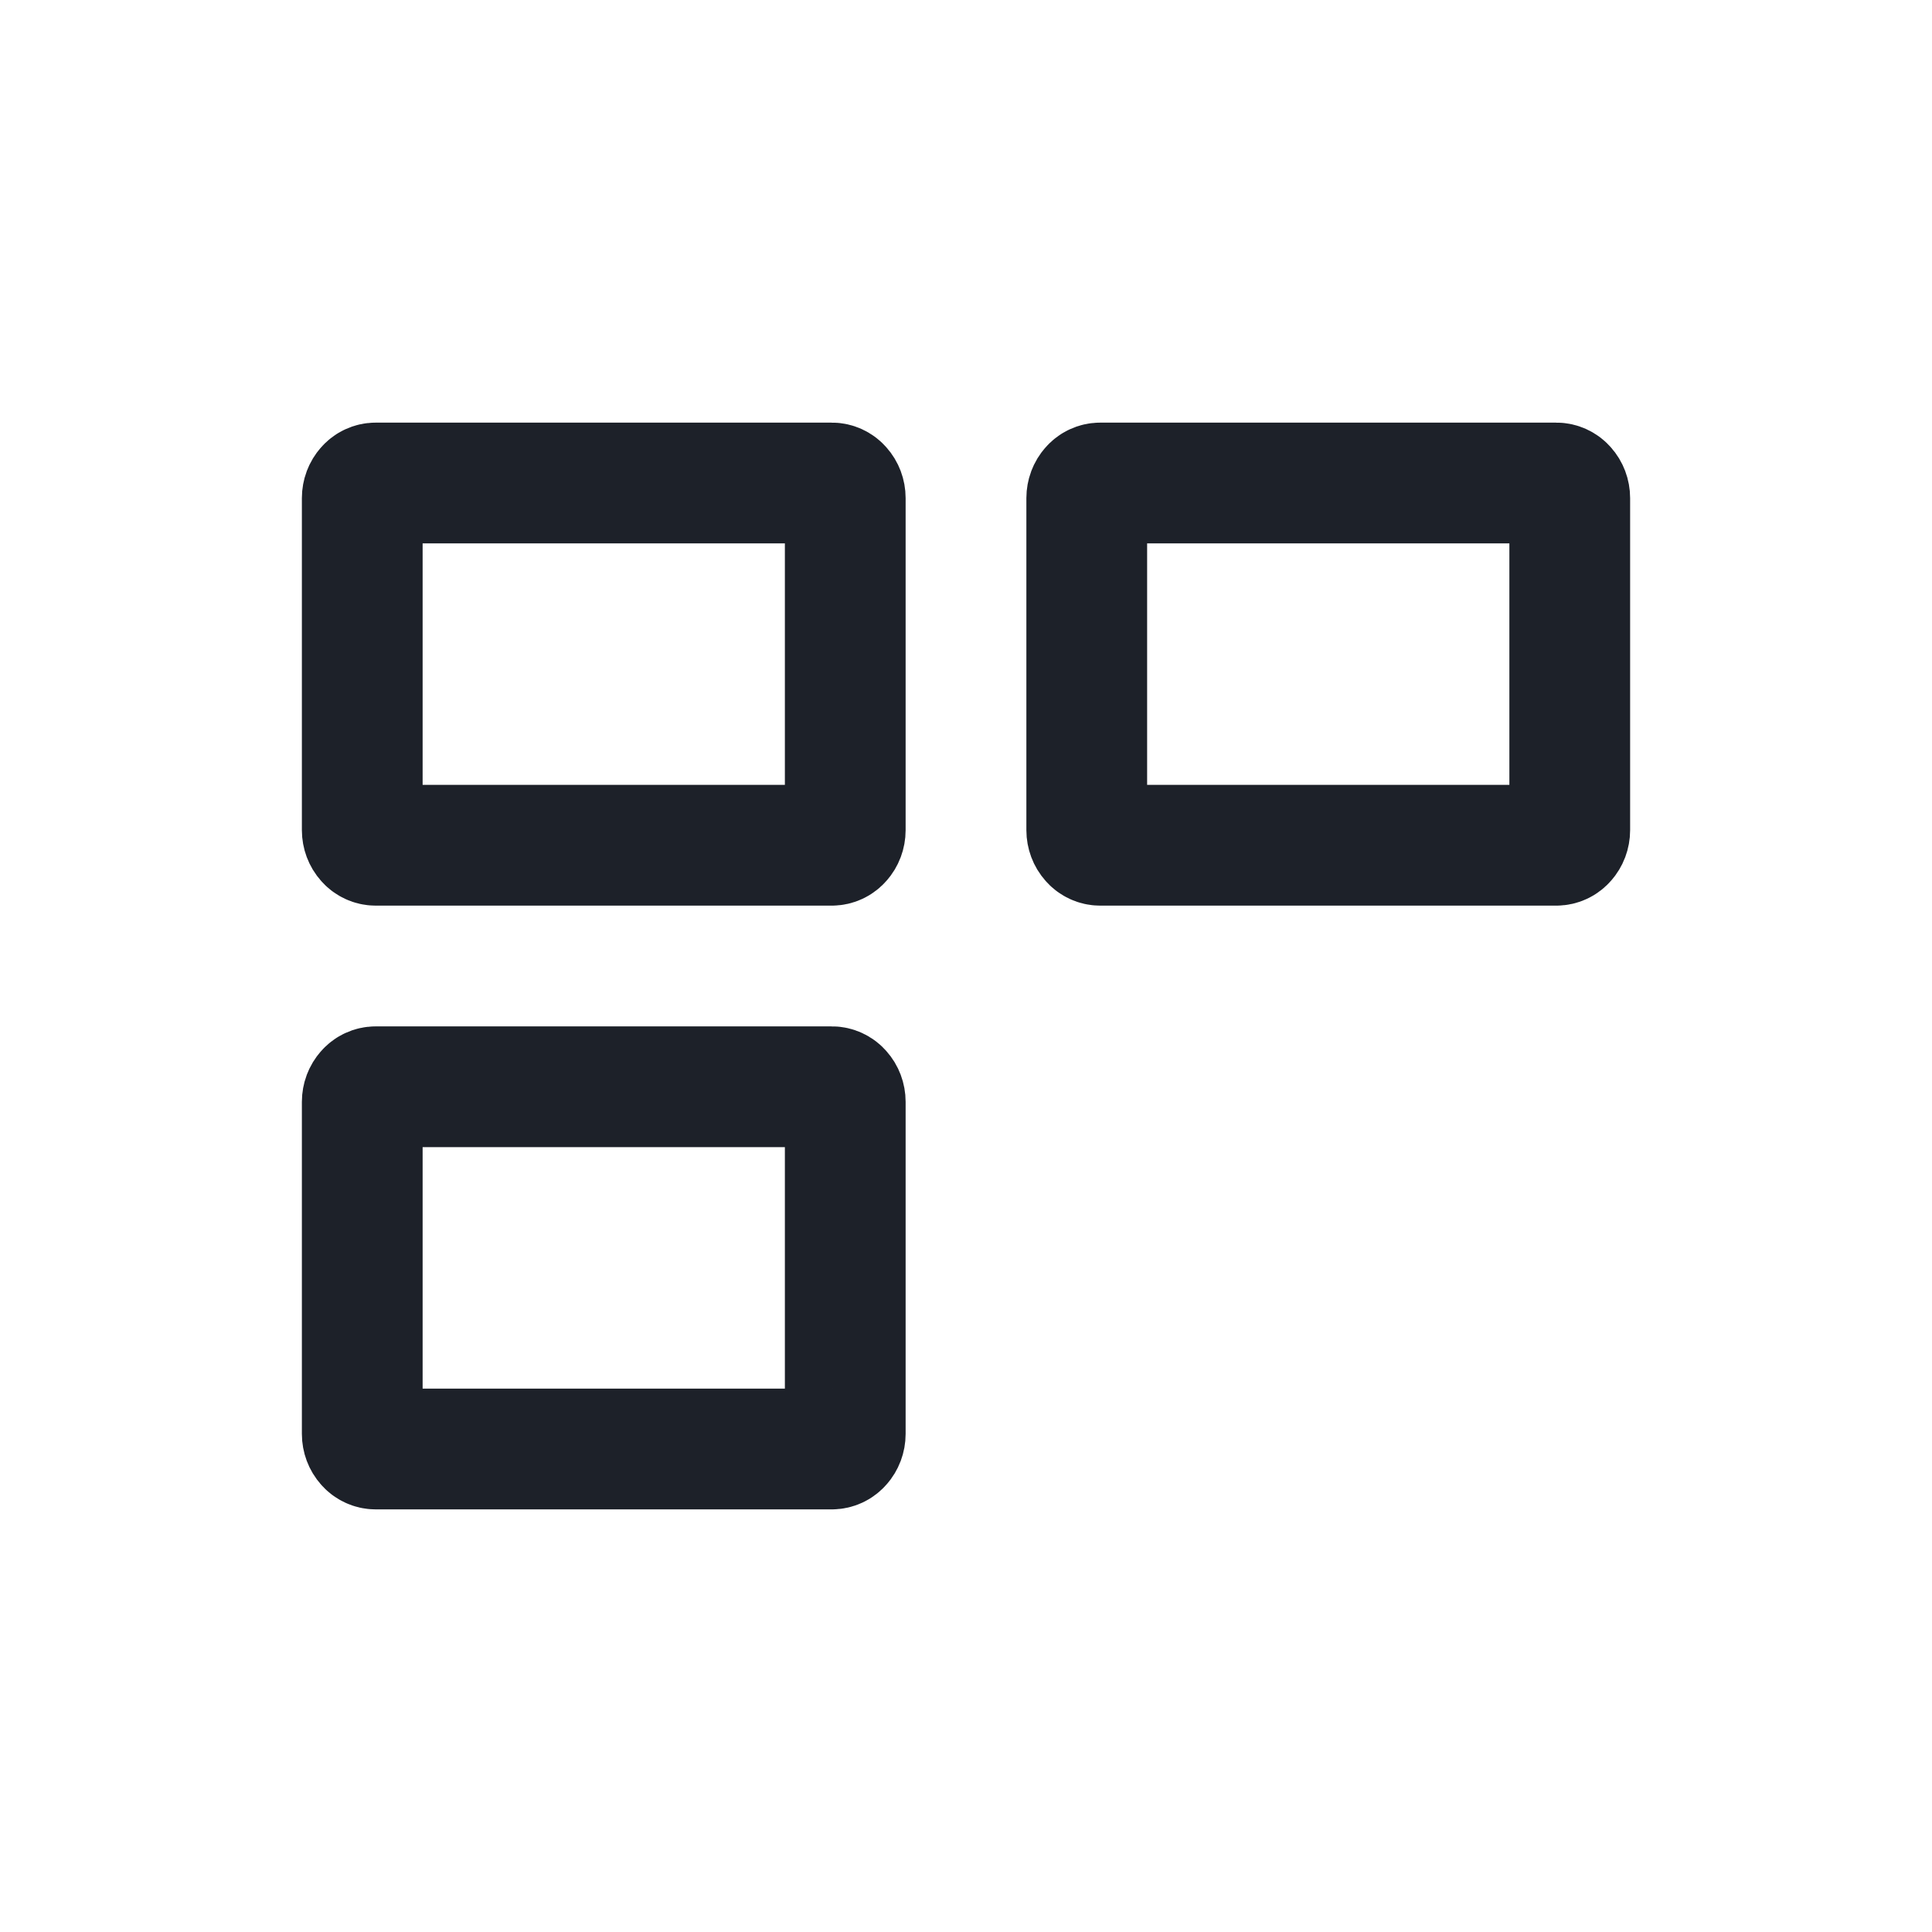
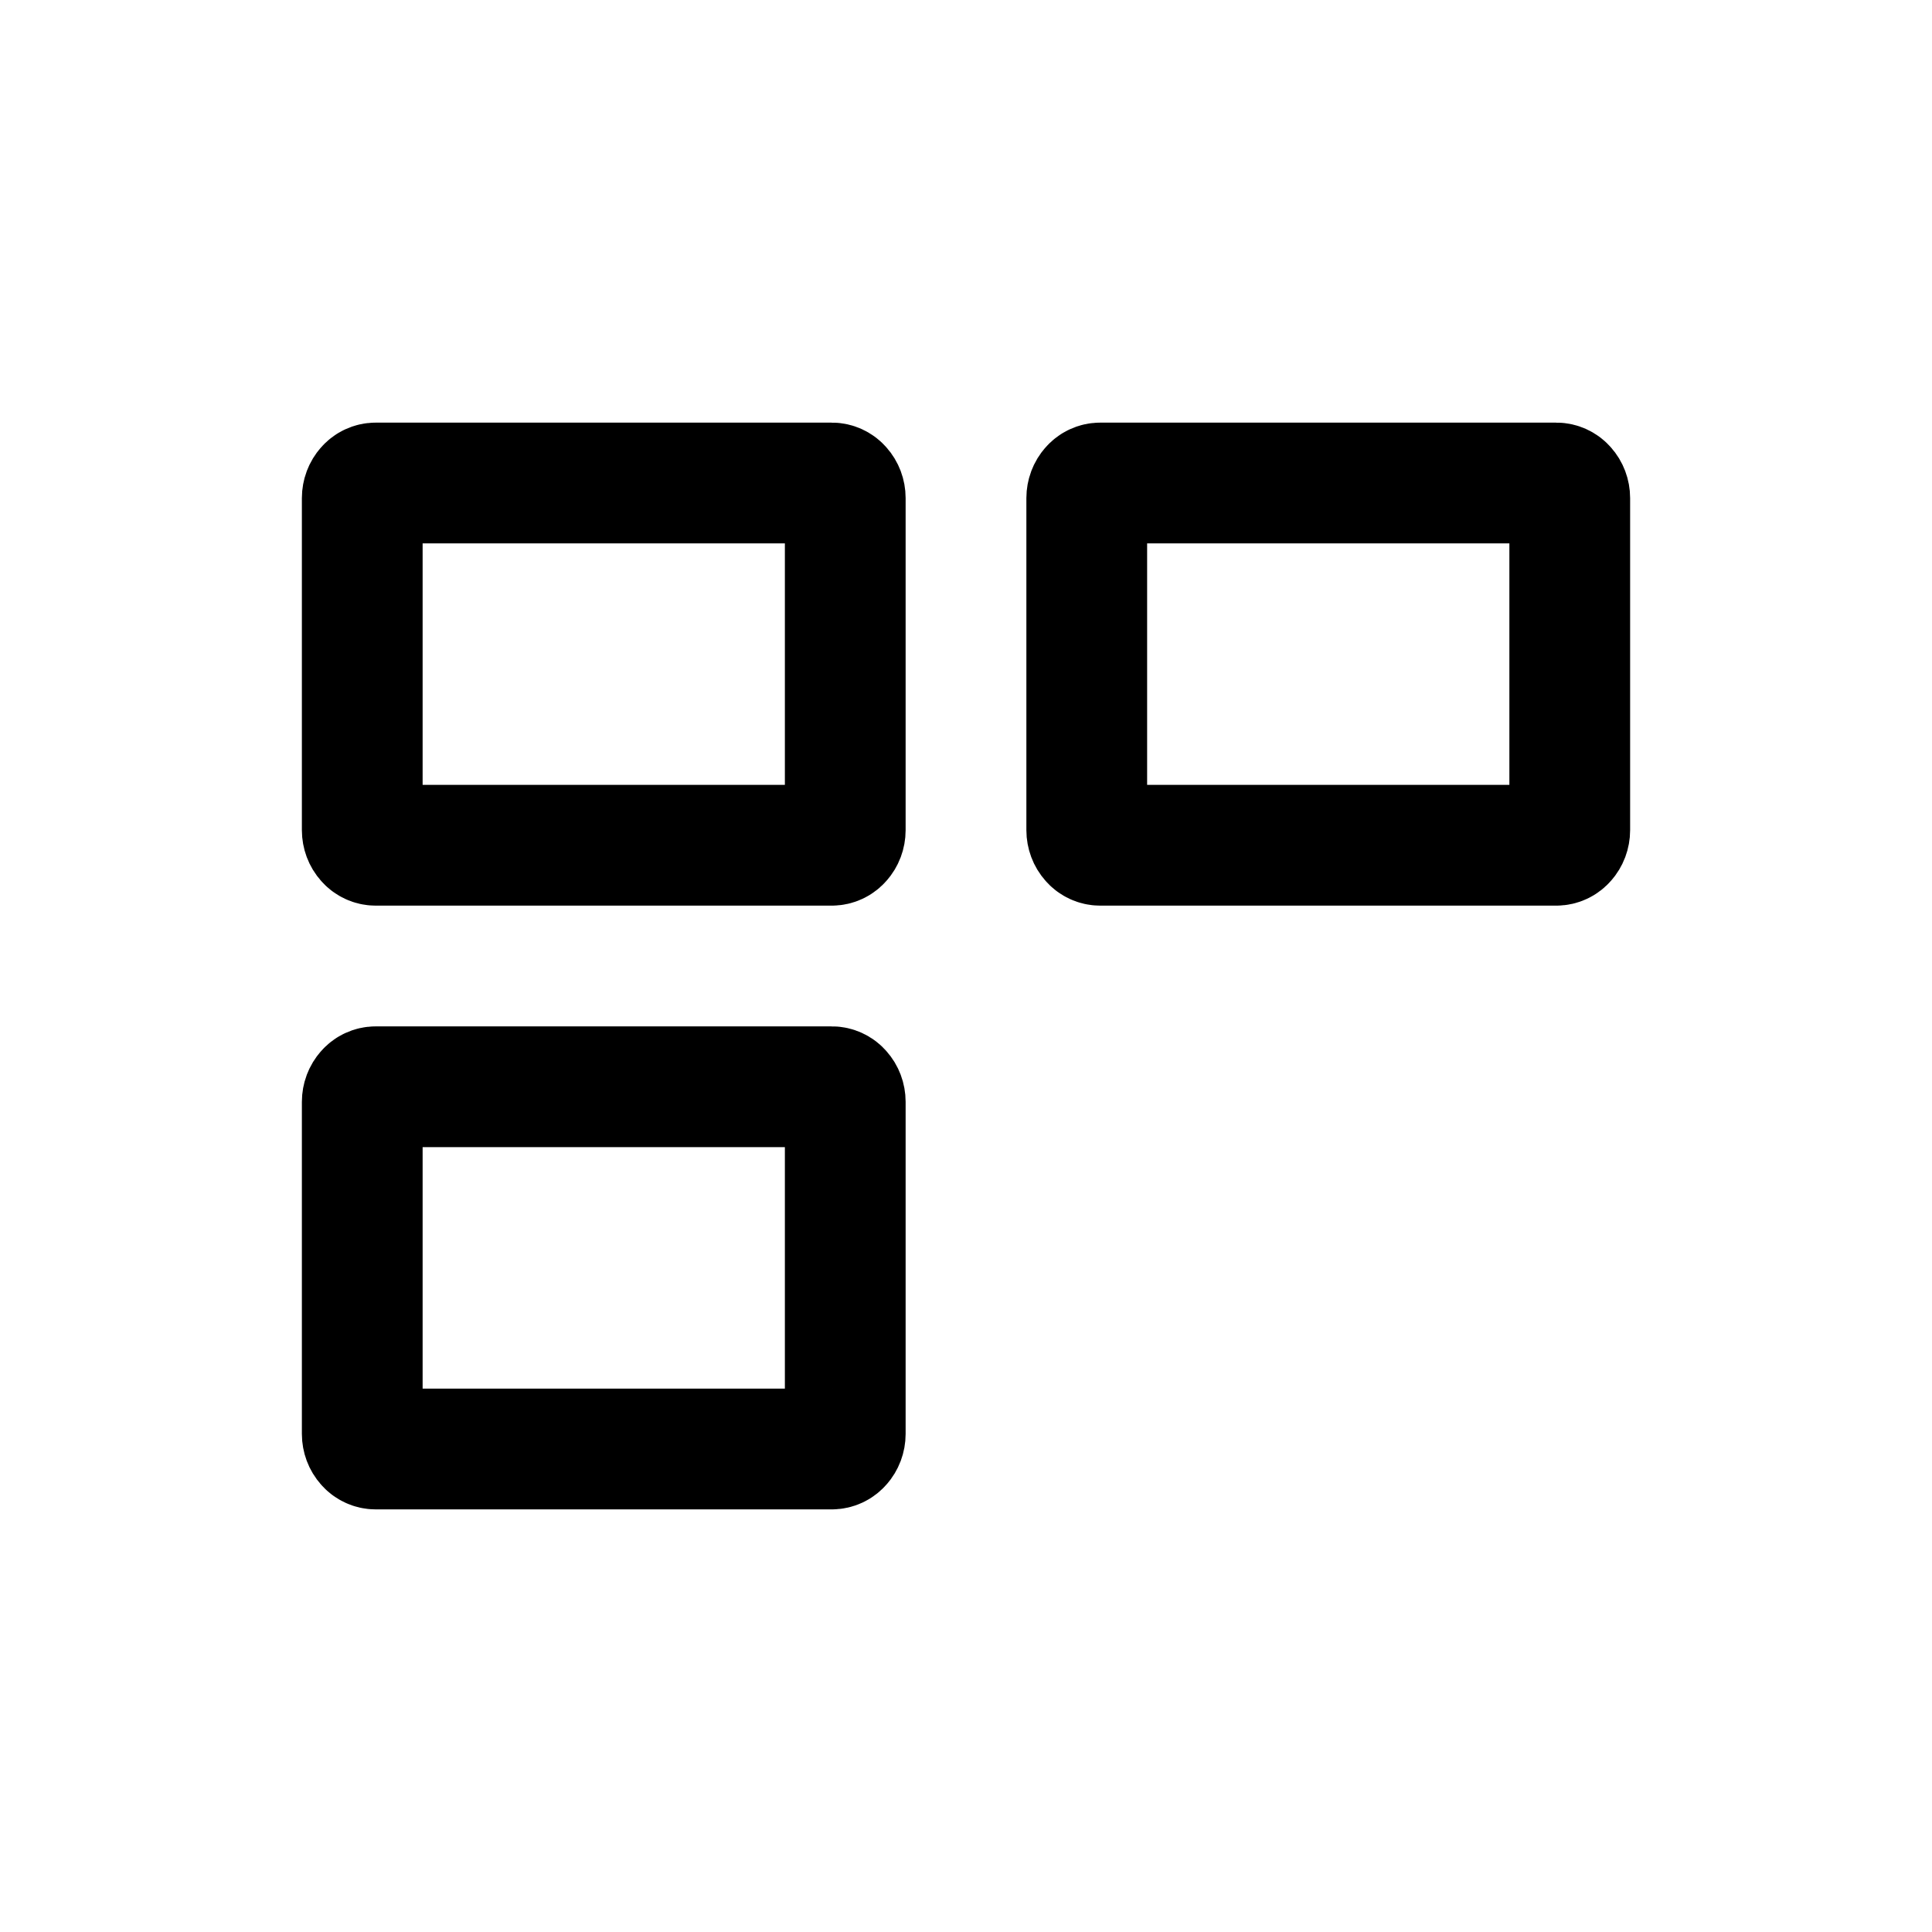
<svg xmlns="http://www.w3.org/2000/svg" width="16" height="16" viewBox="0 0 16 16" fill="none">
-   <path d="M3.111 7H6.889C6.918 7 6.947 6.987 6.967 6.963C6.988 6.94 7 6.908 7 6.875V4.125C7 4.092 6.988 4.06 6.967 4.037C6.947 4.013 6.918 4 6.889 4H3.111C3.082 4 3.053 4.013 3.033 4.037C3.012 4.06 3 4.092 3 4.125V6.875C3 6.908 3.012 6.94 3.033 6.963C3.053 6.987 3.082 7 3.111 7Z" stroke="#1D2129" />
-   <path d="M9.111 7H12.889C12.918 7 12.947 6.987 12.967 6.963C12.988 6.94 13 6.908 13 6.875V4.125C13 4.092 12.988 4.06 12.967 4.037C12.947 4.013 12.918 4 12.889 4H9.111C9.082 4 9.053 4.013 9.033 4.037C9.012 4.06 9 4.092 9 4.125V6.875C9 6.908 9.012 6.94 9.033 6.963C9.053 6.987 9.082 7 9.111 7Z" stroke="#1D2129" />
-   <path d="M3.111 12H6.889C6.918 12 6.947 11.987 6.967 11.963C6.988 11.94 7 11.908 7 11.875V9.125C7 9.092 6.988 9.06 6.967 9.037C6.947 9.013 6.918 9 6.889 9H3.111C3.082 9 3.053 9.013 3.033 9.037C3.012 9.06 3 9.092 3 9.125V11.875C3 11.908 3.012 11.94 3.033 11.963C3.053 11.987 3.082 12 3.111 12Z" stroke="#1D2129" />
+   <path d="M3.111 7H6.889C6.918 7 6.947 6.987 6.967 6.963C6.988 6.94 7 6.908 7 6.875V4.125C7 4.092 6.988 4.06 6.967 4.037C6.947 4.013 6.918 4 6.889 4H3.111C3.082 4 3.053 4.013 3.033 4.037C3.012 4.06 3 4.092 3 4.125V6.875C3 6.908 3.012 6.94 3.033 6.963C3.053 6.987 3.082 7 3.111 7Z" stroke="currentColor" />
+   <path d="M9.111 7H12.889C12.918 7 12.947 6.987 12.967 6.963C12.988 6.94 13 6.908 13 6.875V4.125C13 4.092 12.988 4.06 12.967 4.037C12.947 4.013 12.918 4 12.889 4H9.111C9.082 4 9.053 4.013 9.033 4.037C9.012 4.06 9 4.092 9 4.125V6.875C9 6.908 9.012 6.94 9.033 6.963C9.053 6.987 9.082 7 9.111 7Z" stroke="currentColor" />
+   <path d="M3.111 12H6.889C6.918 12 6.947 11.987 6.967 11.963C6.988 11.94 7 11.908 7 11.875V9.125C7 9.092 6.988 9.06 6.967 9.037C6.947 9.013 6.918 9 6.889 9H3.111C3.082 9 3.053 9.013 3.033 9.037C3.012 9.06 3 9.092 3 9.125V11.875C3 11.908 3.012 11.94 3.033 11.963C3.053 11.987 3.082 12 3.111 12Z" stroke="currentColor" />
</svg>
